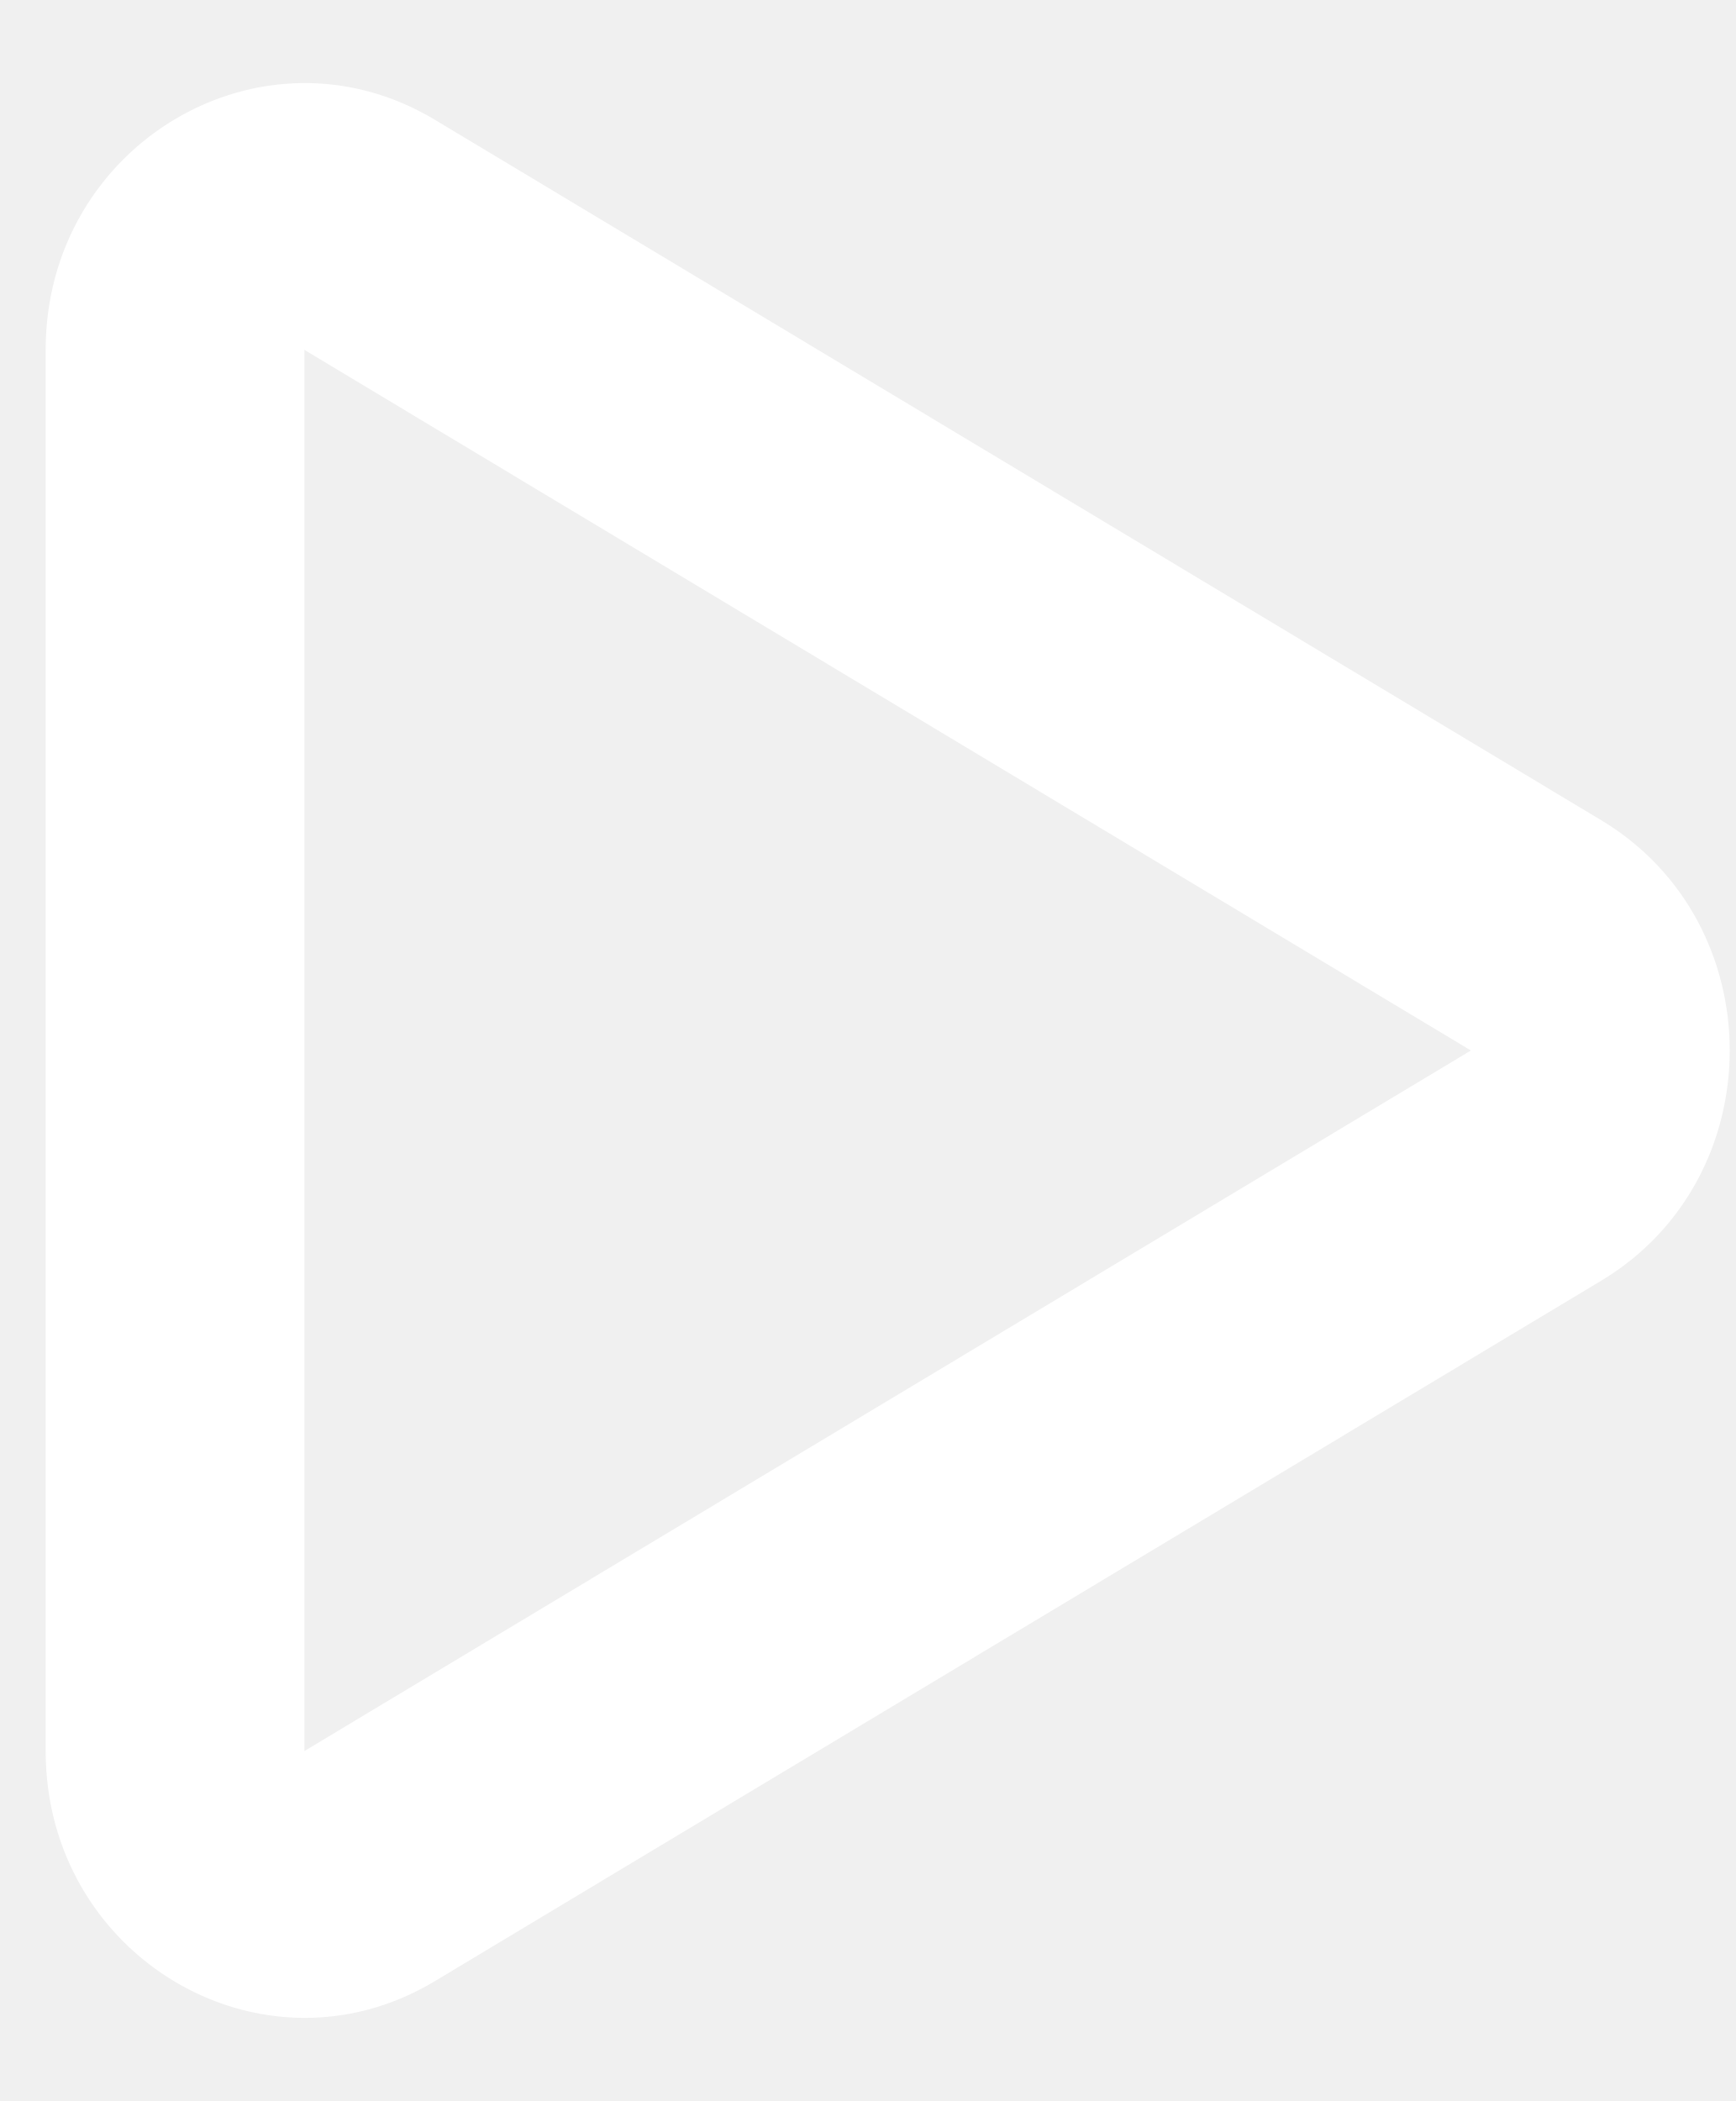
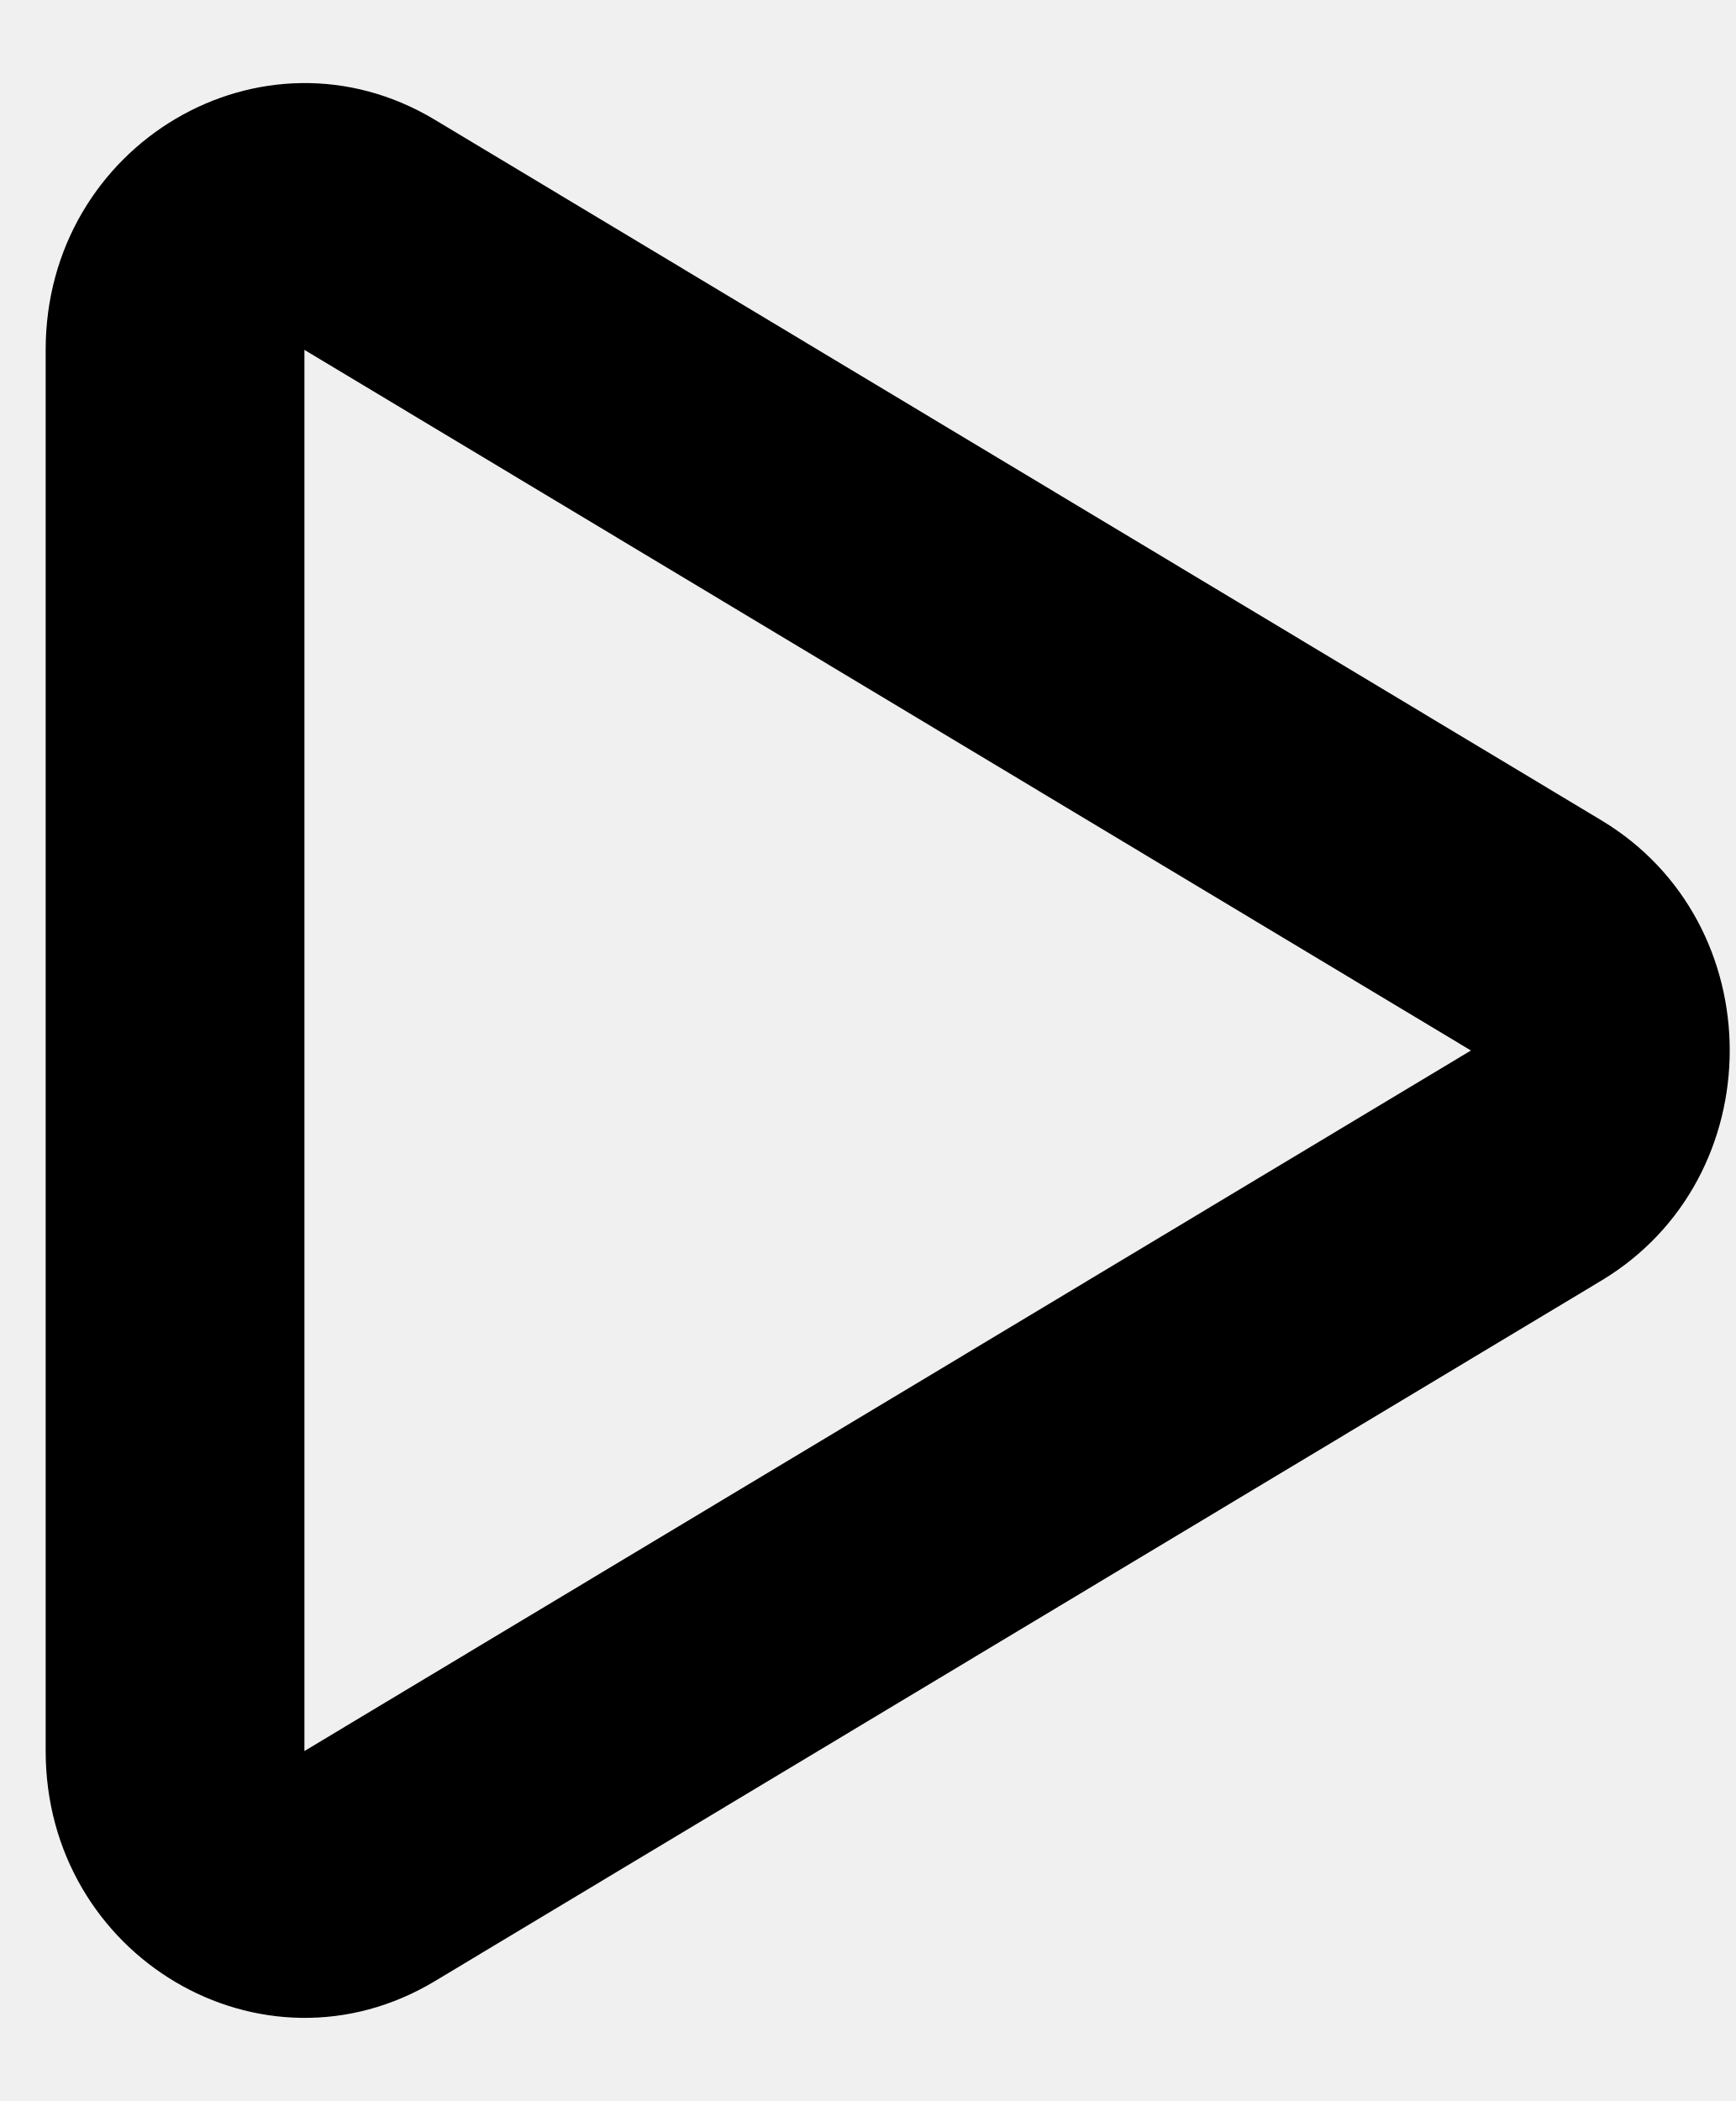
- <svg xmlns="http://www.w3.org/2000/svg" width="19" height="23" viewBox="0 0 19 23" fill="none">
-   <path d="M0.5 3.83C0.5 1.579 2.872 0.177 4.761 1.311L17.533 8.98C19.407 10.106 19.407 12.893 17.533 14.019L4.761 21.688C2.872 22.823 0.5 21.42 0.5 19.169V3.83ZM16.105 11.5L3.333 3.83V19.169L16.105 11.5Z" fill="white" />
+ <svg xmlns="http://www.w3.org/2000/svg" width="19" height="23" viewBox="0 0 19 23">
+   <path d="M0.5 3.83C0.5 1.579 2.872 0.177 4.761 1.311L17.533 8.98C19.407 10.106 19.407 12.893 17.533 14.019L4.761 21.688C2.872 22.823 0.5 21.42 0.5 19.169V3.83ZM16.105 11.5L3.333 3.83V19.169L16.105 11.5Z" />
</svg>
